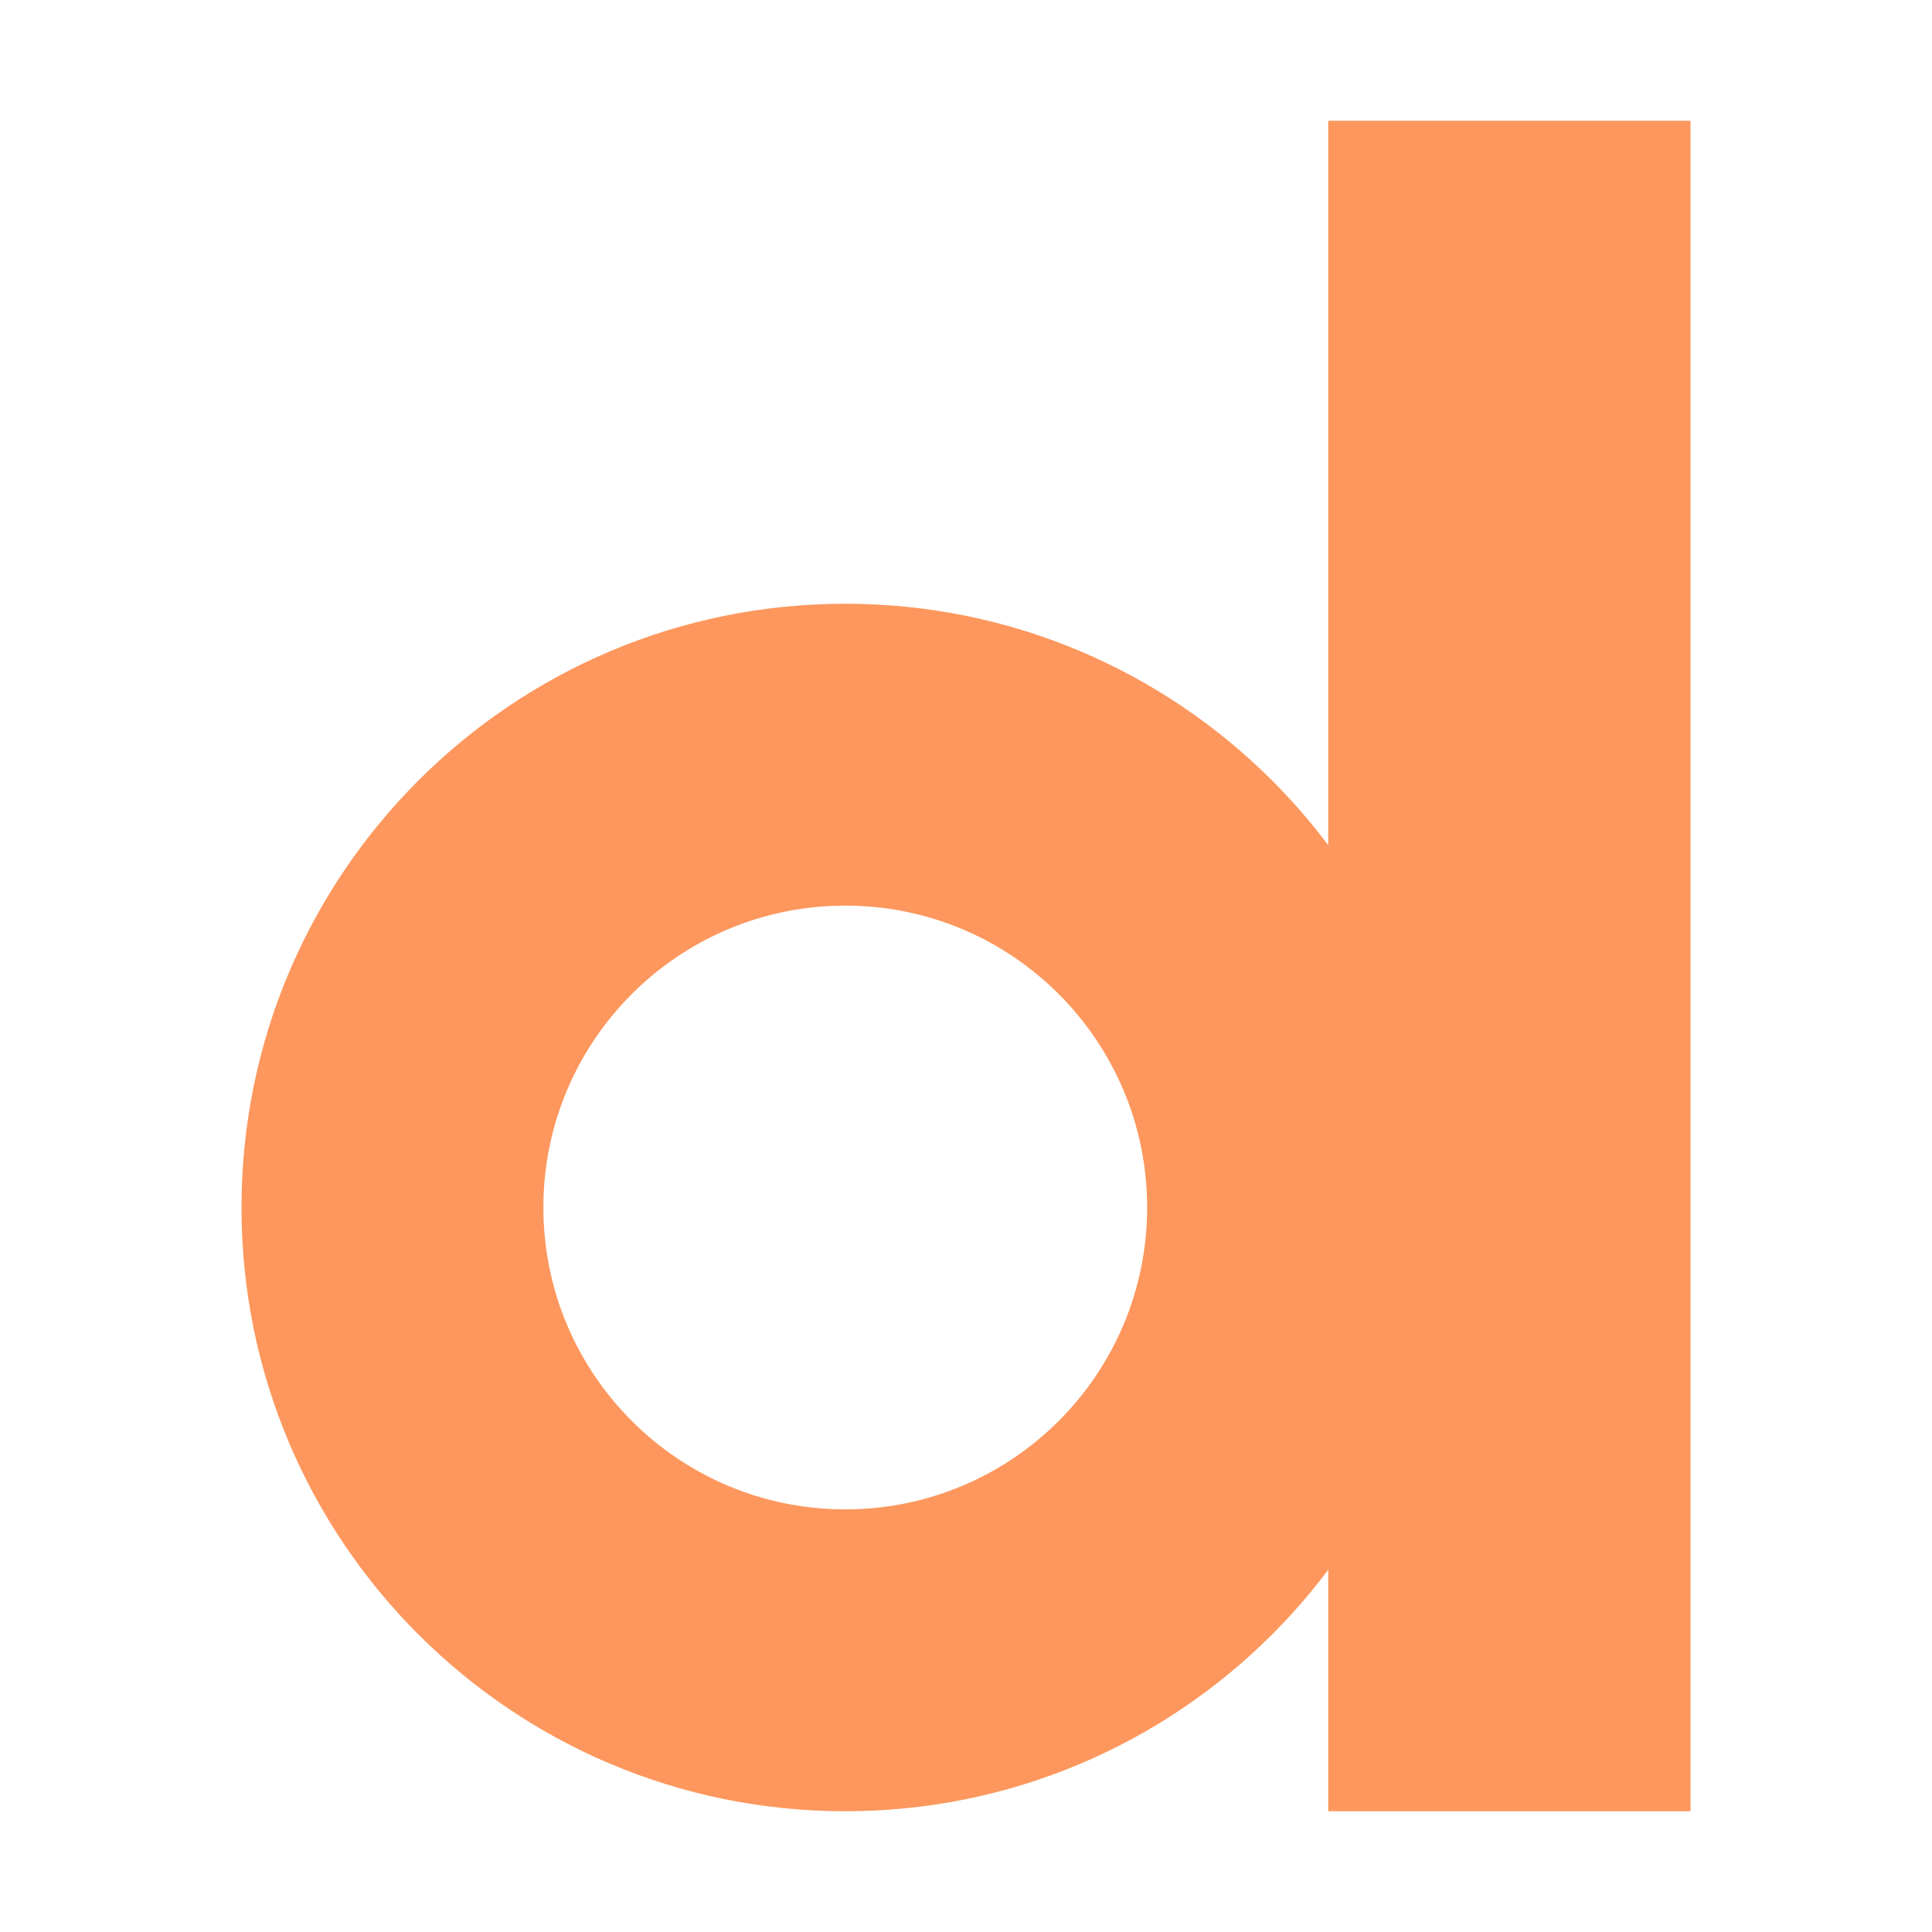
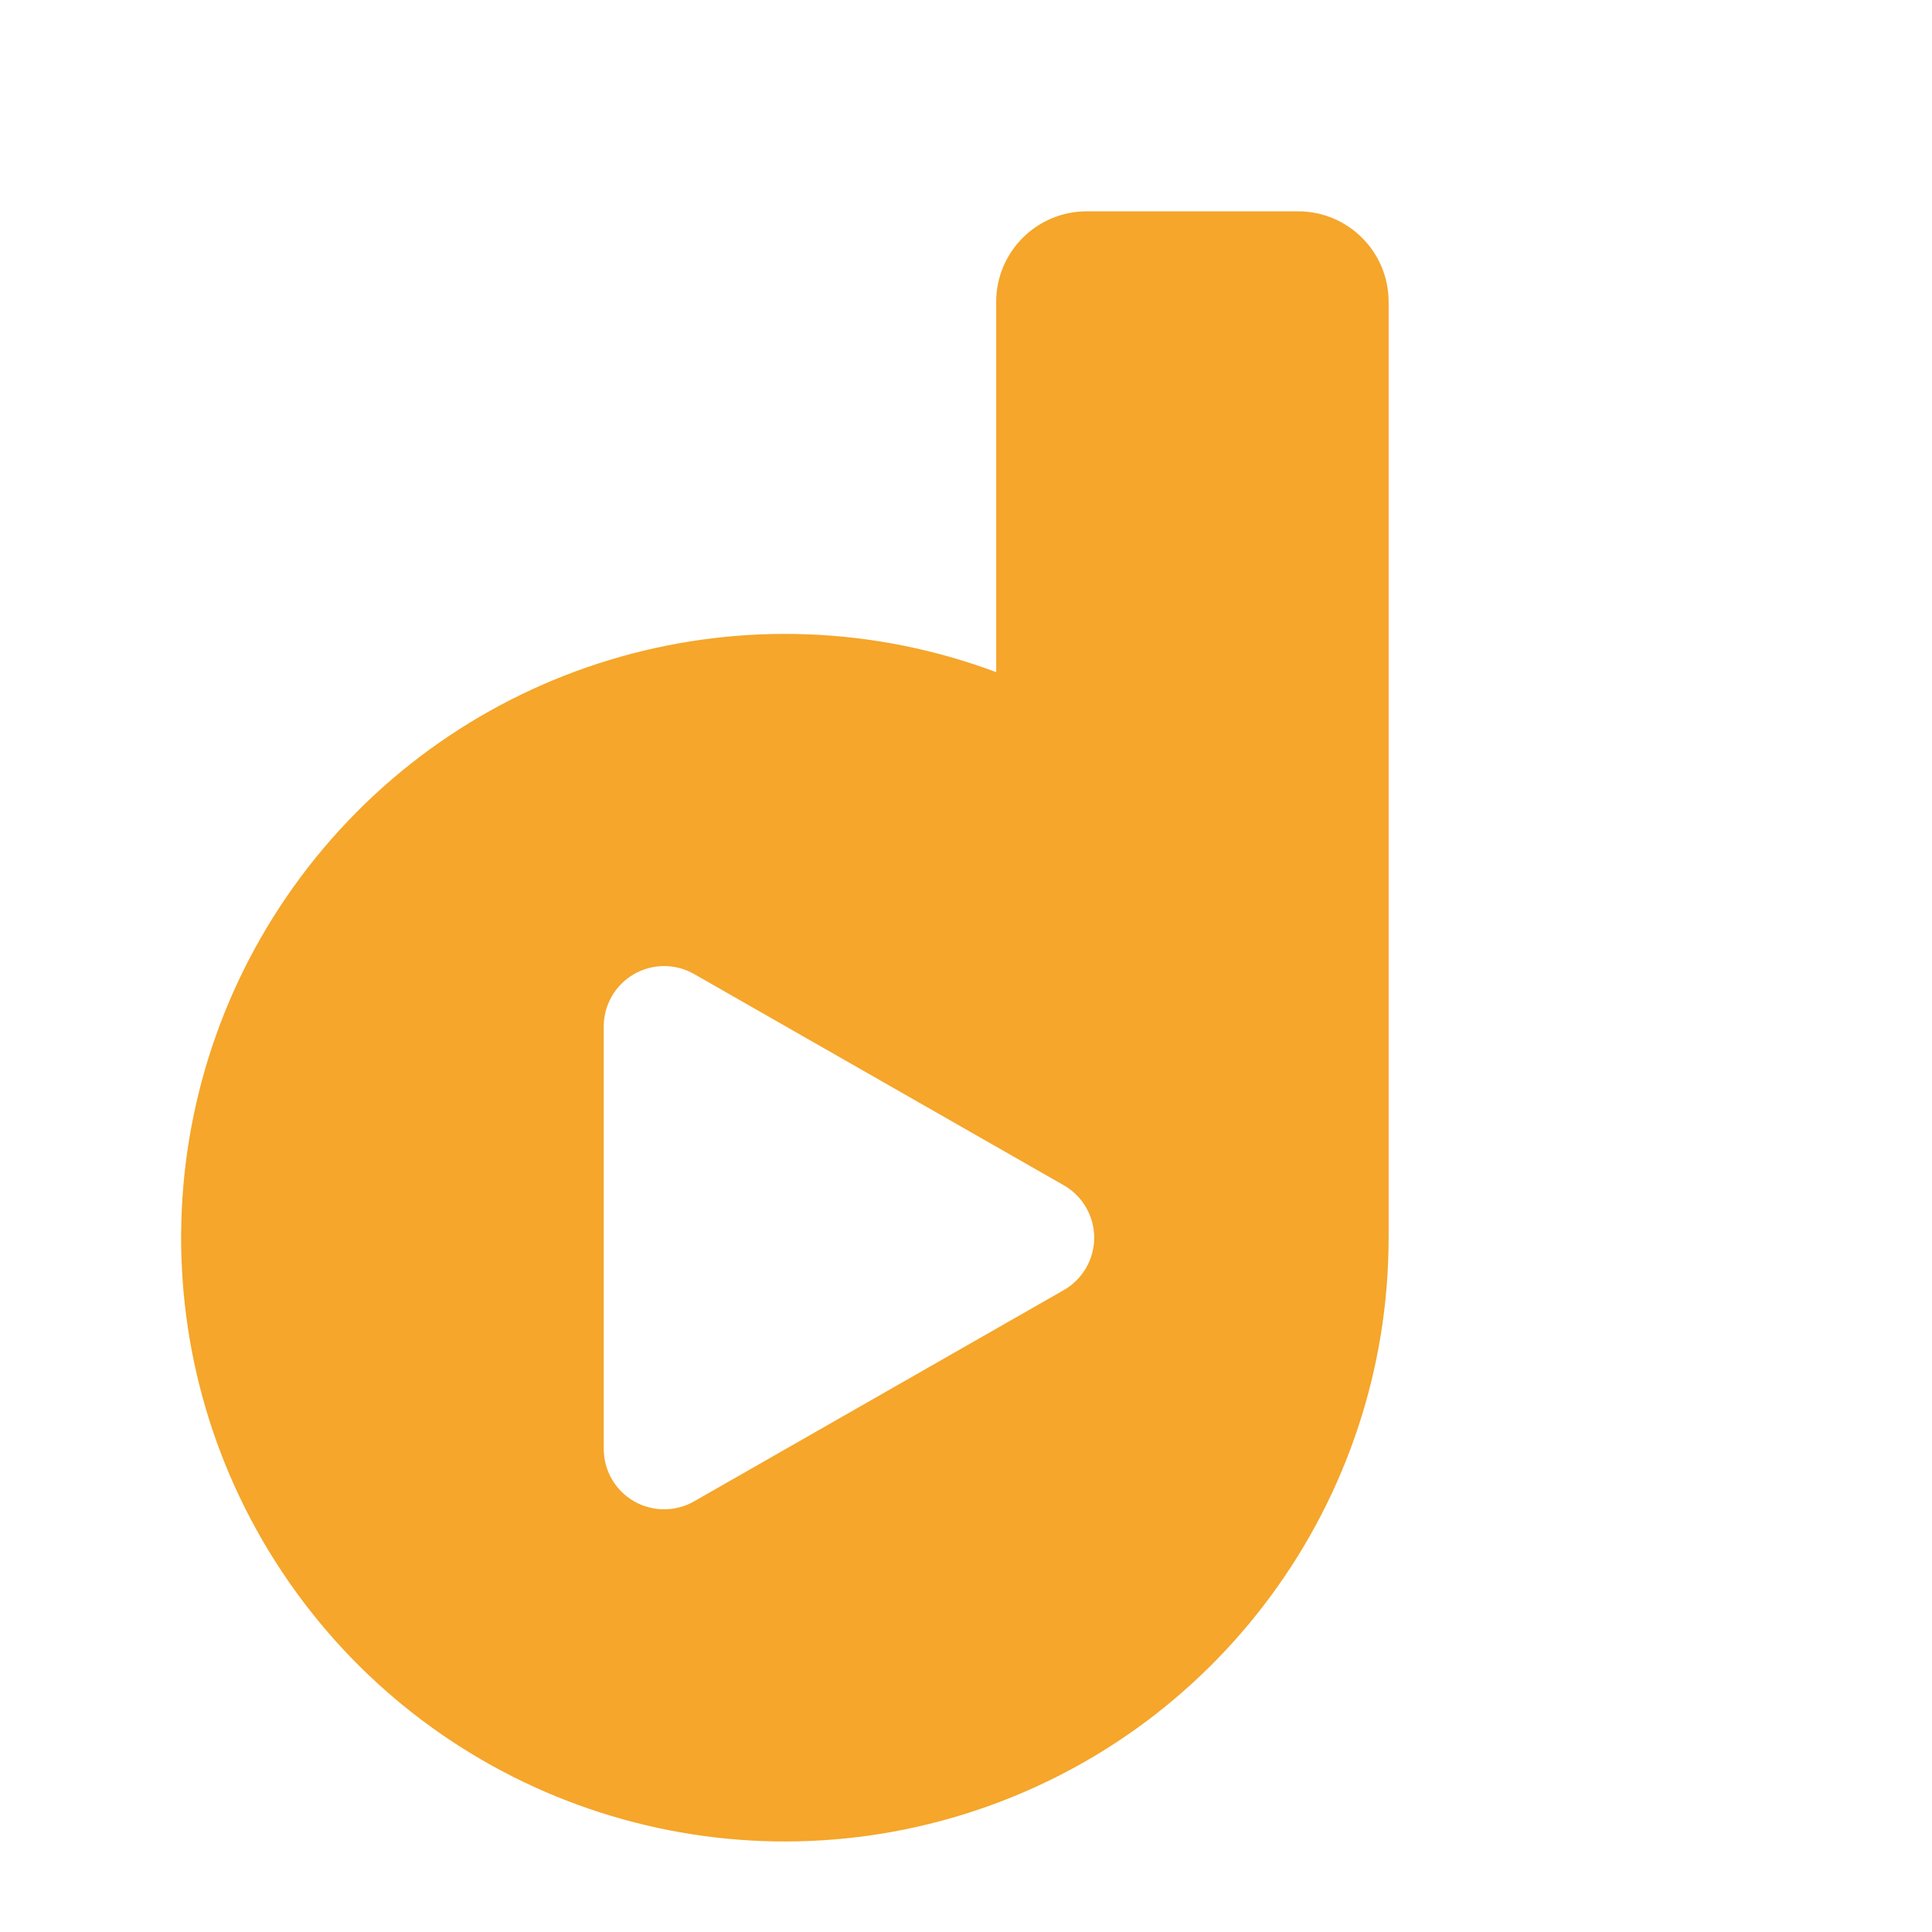
- <svg xmlns="http://www.w3.org/2000/svg" width="512" height="512" viewBox="0 0 512 512" version="1.1" id="svg12">
-   <defs id="defs16" />
-   <g transform="scale(4)" fill="#FD975D" id="g10">
-     <path d="M88 8h24v112H88Z" />
-     <path fill-rule="evenodd" d="M56 40a40 40 0 1 1 0 80a40 40 0 1 1 0-80Zm0 20a20 20 0 1 0 0 40a20 20 0 1 0 0-40Z" />
-   </g>
+ <svg xmlns="http://www.w3.org/2000/svg" width="512" height="512" viewBox="0 0 128 128" role="img" aria-label="dopost">
+   <path fill="#F5A62B" fill-rule="evenodd" d="M72 14h14a6 6 0 0 1 6 6v62a40 40 0 1 1-26-37.47V20a6 6 0 0 1 6-6Z M40 68v28a4 4 0 0 0 6 3.46l24.5-14a4 4 0 0 0 0-6.92L46 64.54a4 4 0 0 0-6 3.46Z" />
</svg>
